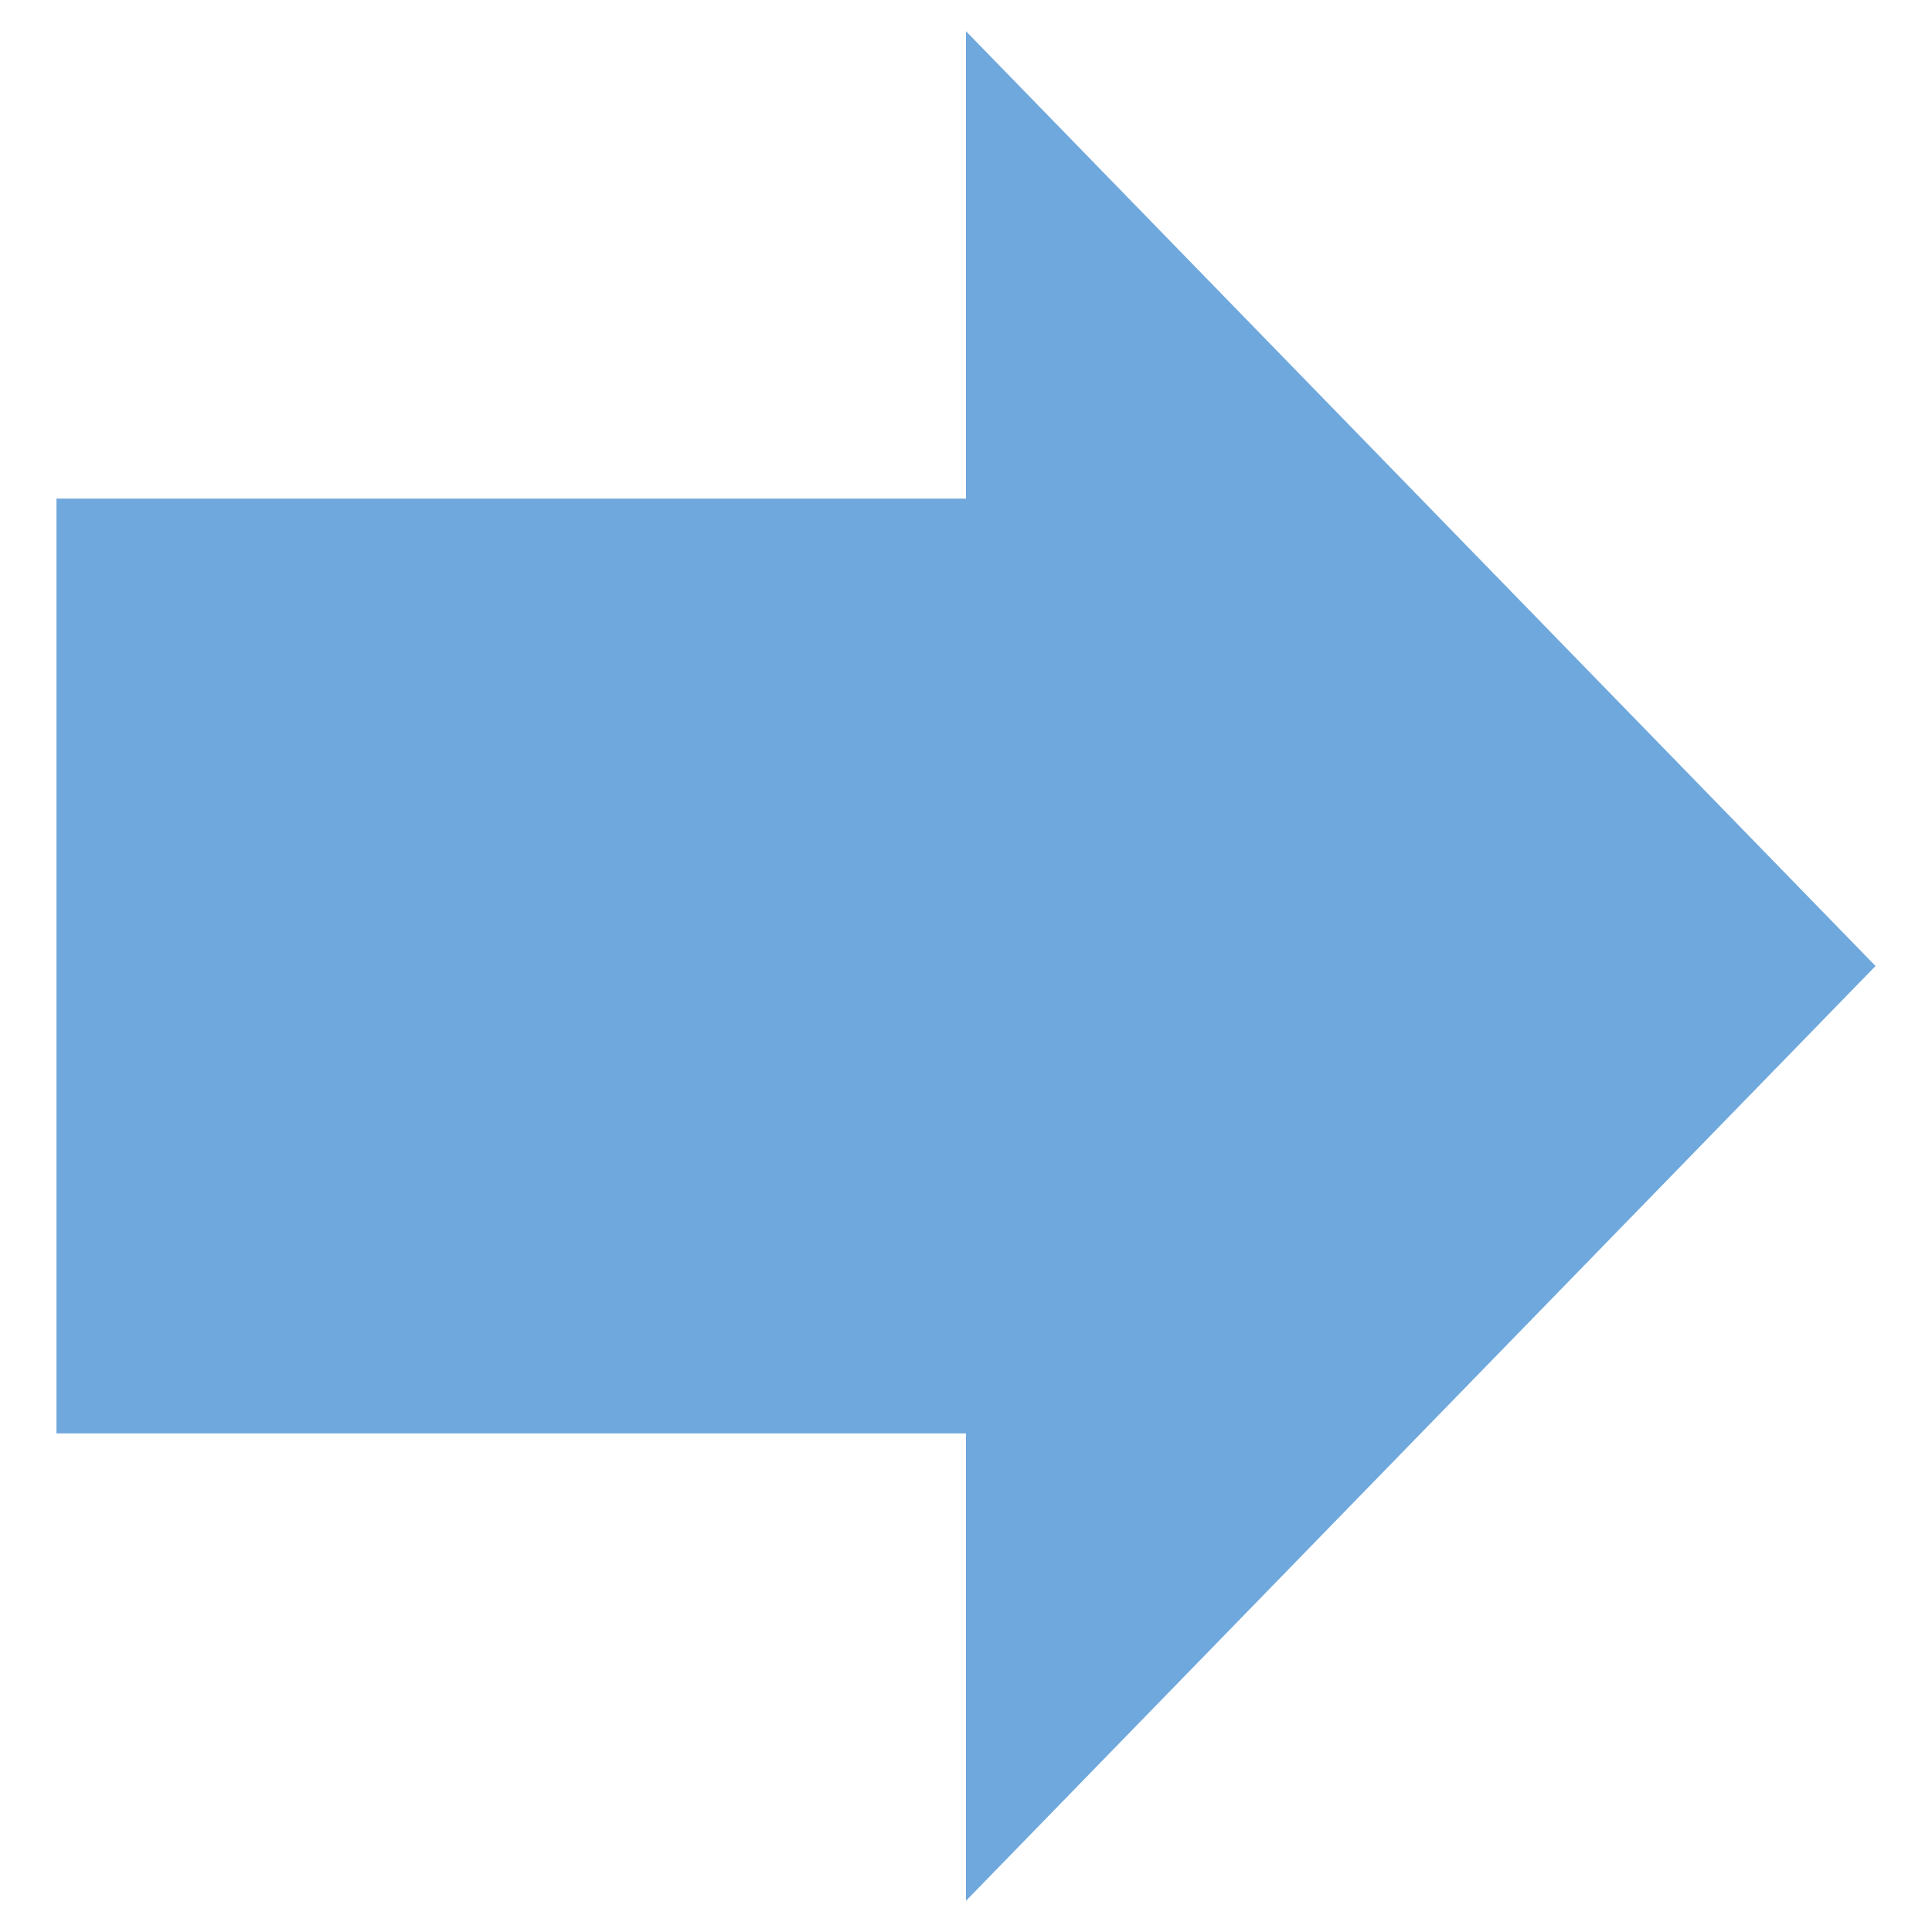
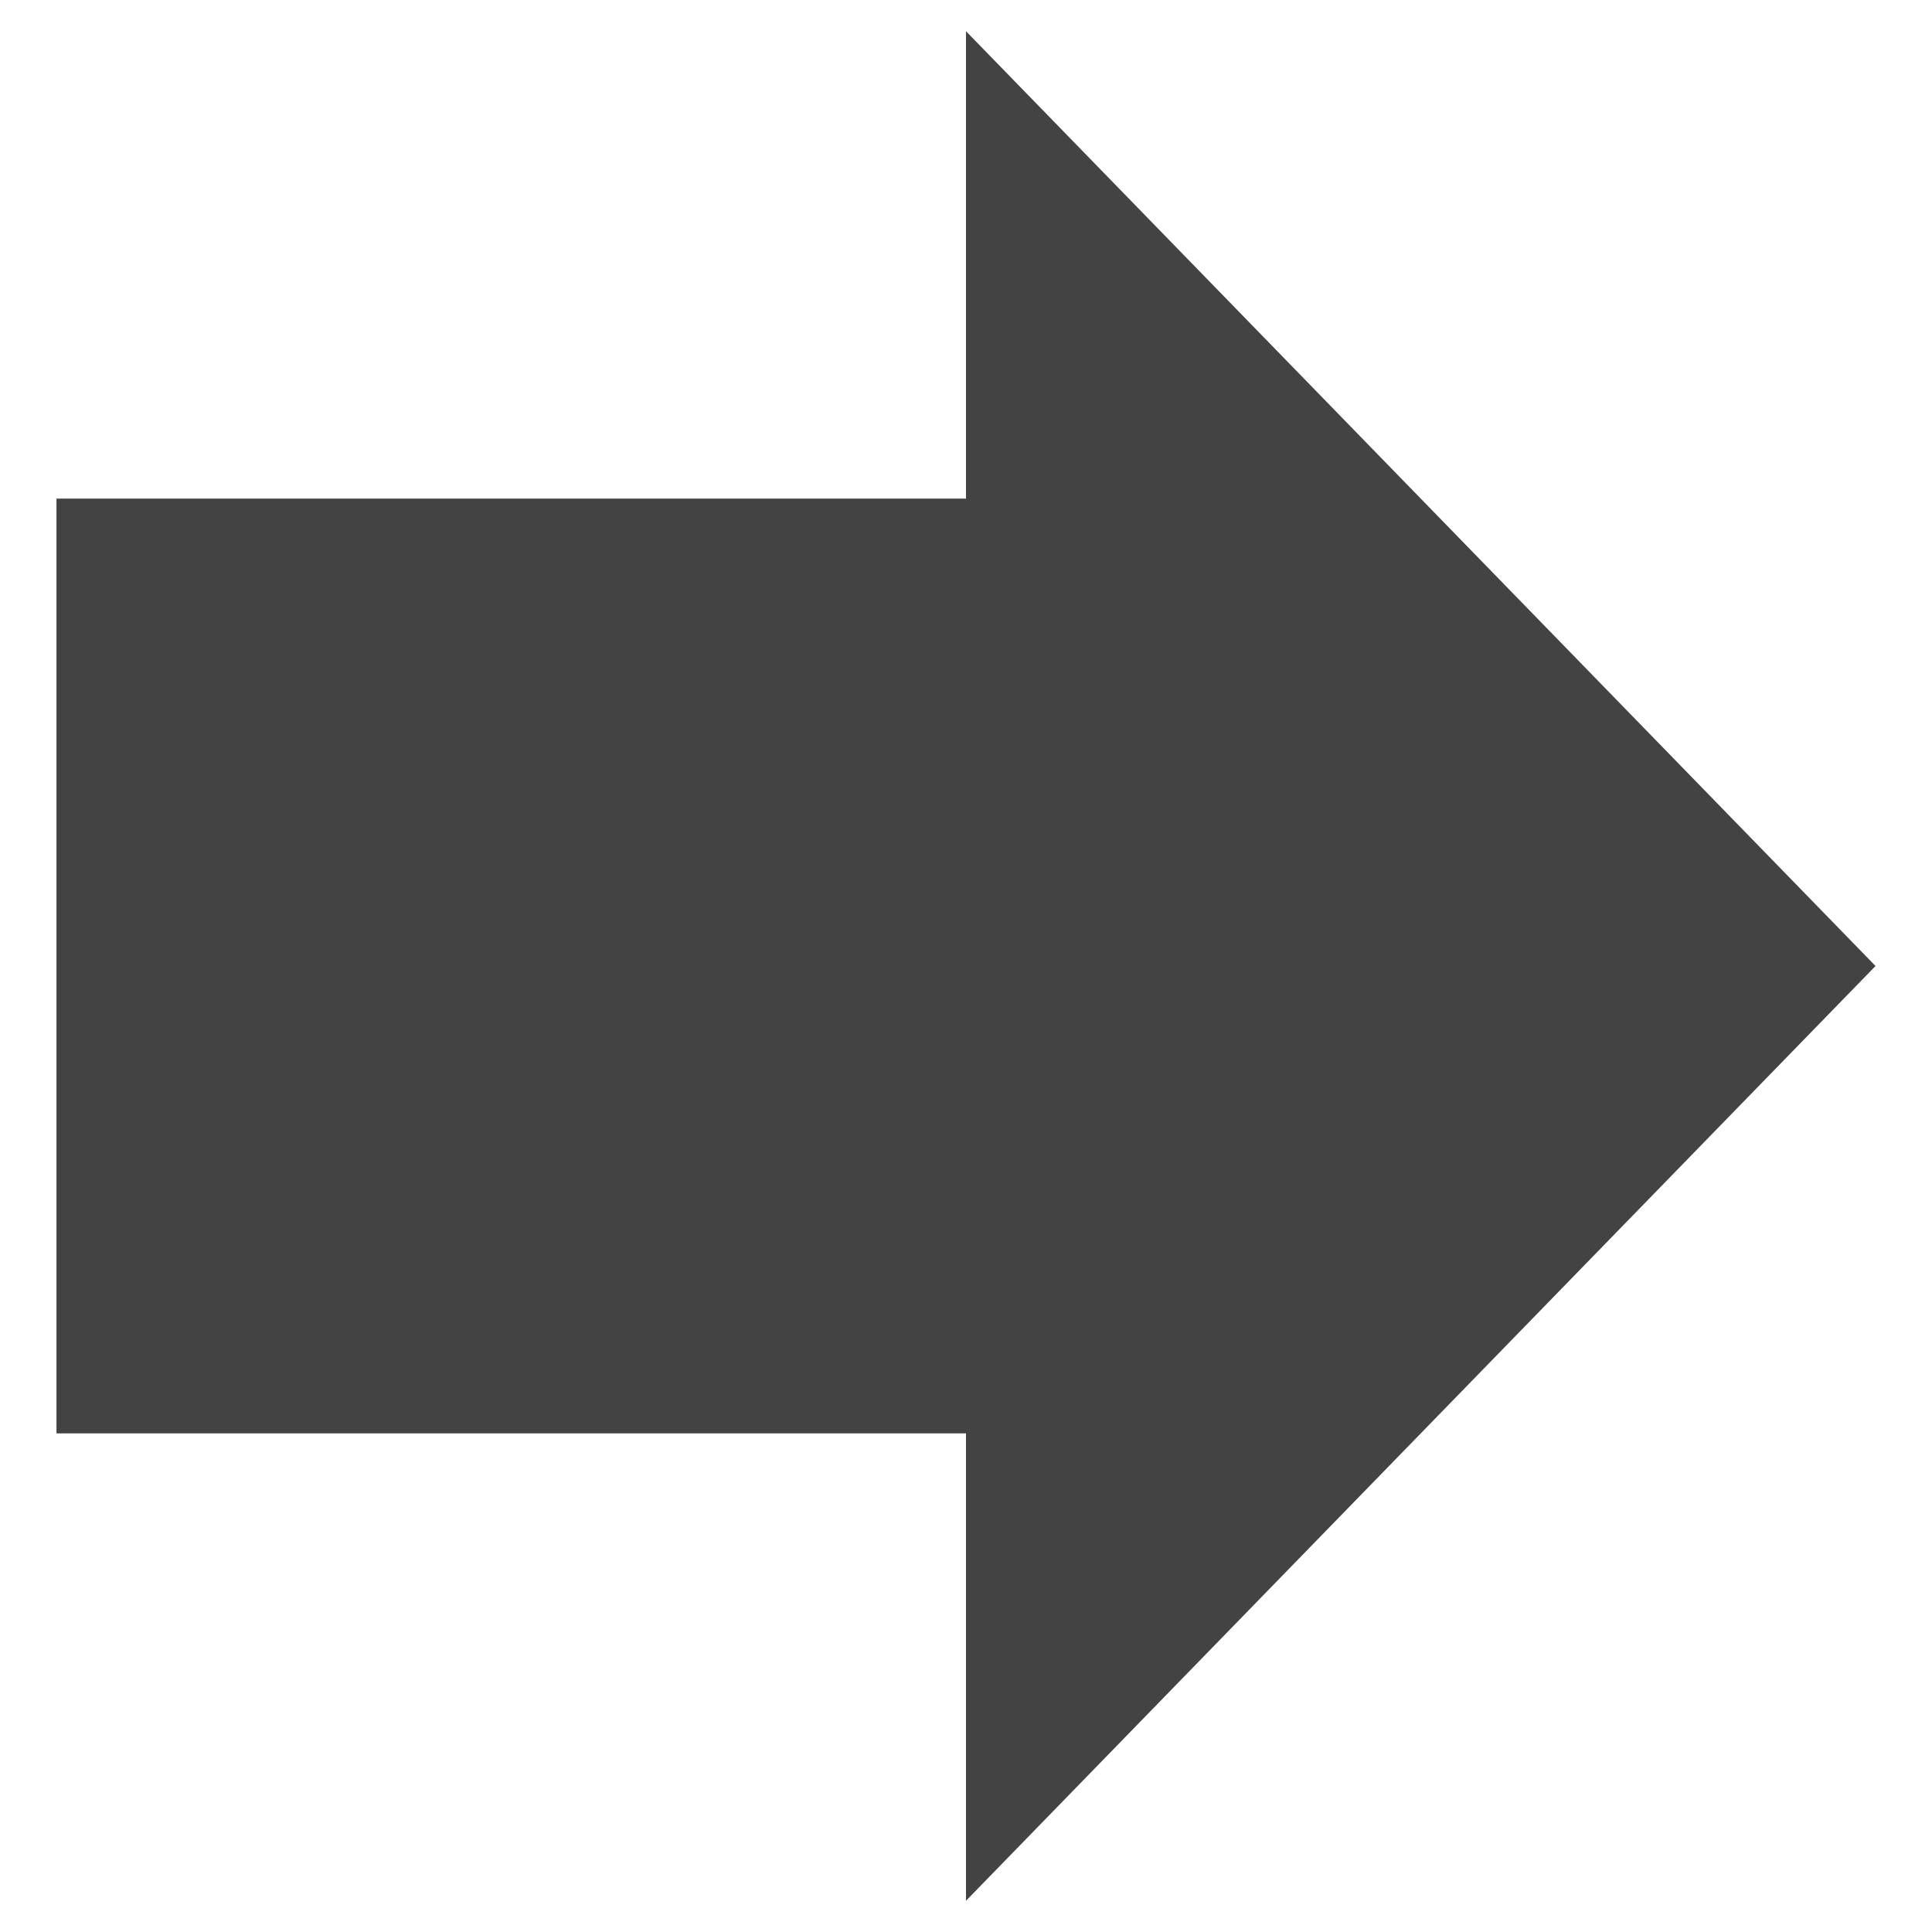
<svg xmlns="http://www.w3.org/2000/svg" version="1.1" viewBox="0.0 0.0 168.764 168.764" fill="none" stroke="none" stroke-linecap="square" stroke-miterlimit="10">
  <clipPath id="p.0">
    <path d="m0 0l168.764 0l0 168.764l-168.764 0l0 -168.764z" clip-rule="nonzero" />
  </clipPath>
  <g clip-path="url(#p.0)">
    <path fill="#000000" fill-opacity="0.0" d="m0 0l168.764 0l0 168.764l-168.764 0z" fill-rule="evenodd" />
-     <path fill="#6fa8dc" d="m163.831 84.382l-79.449 81.654l0 -40.827l-79.449 0l0 -81.654l79.449 0l0 -40.827z" fill-rule="evenodd" />
+     <path fill="#434343" d="m163.831 84.382l-79.449 81.654l0 -40.827l-79.449 0l0 -81.654l79.449 0l0 -40.827z" fill-rule="evenodd" />
  </g>
</svg>
